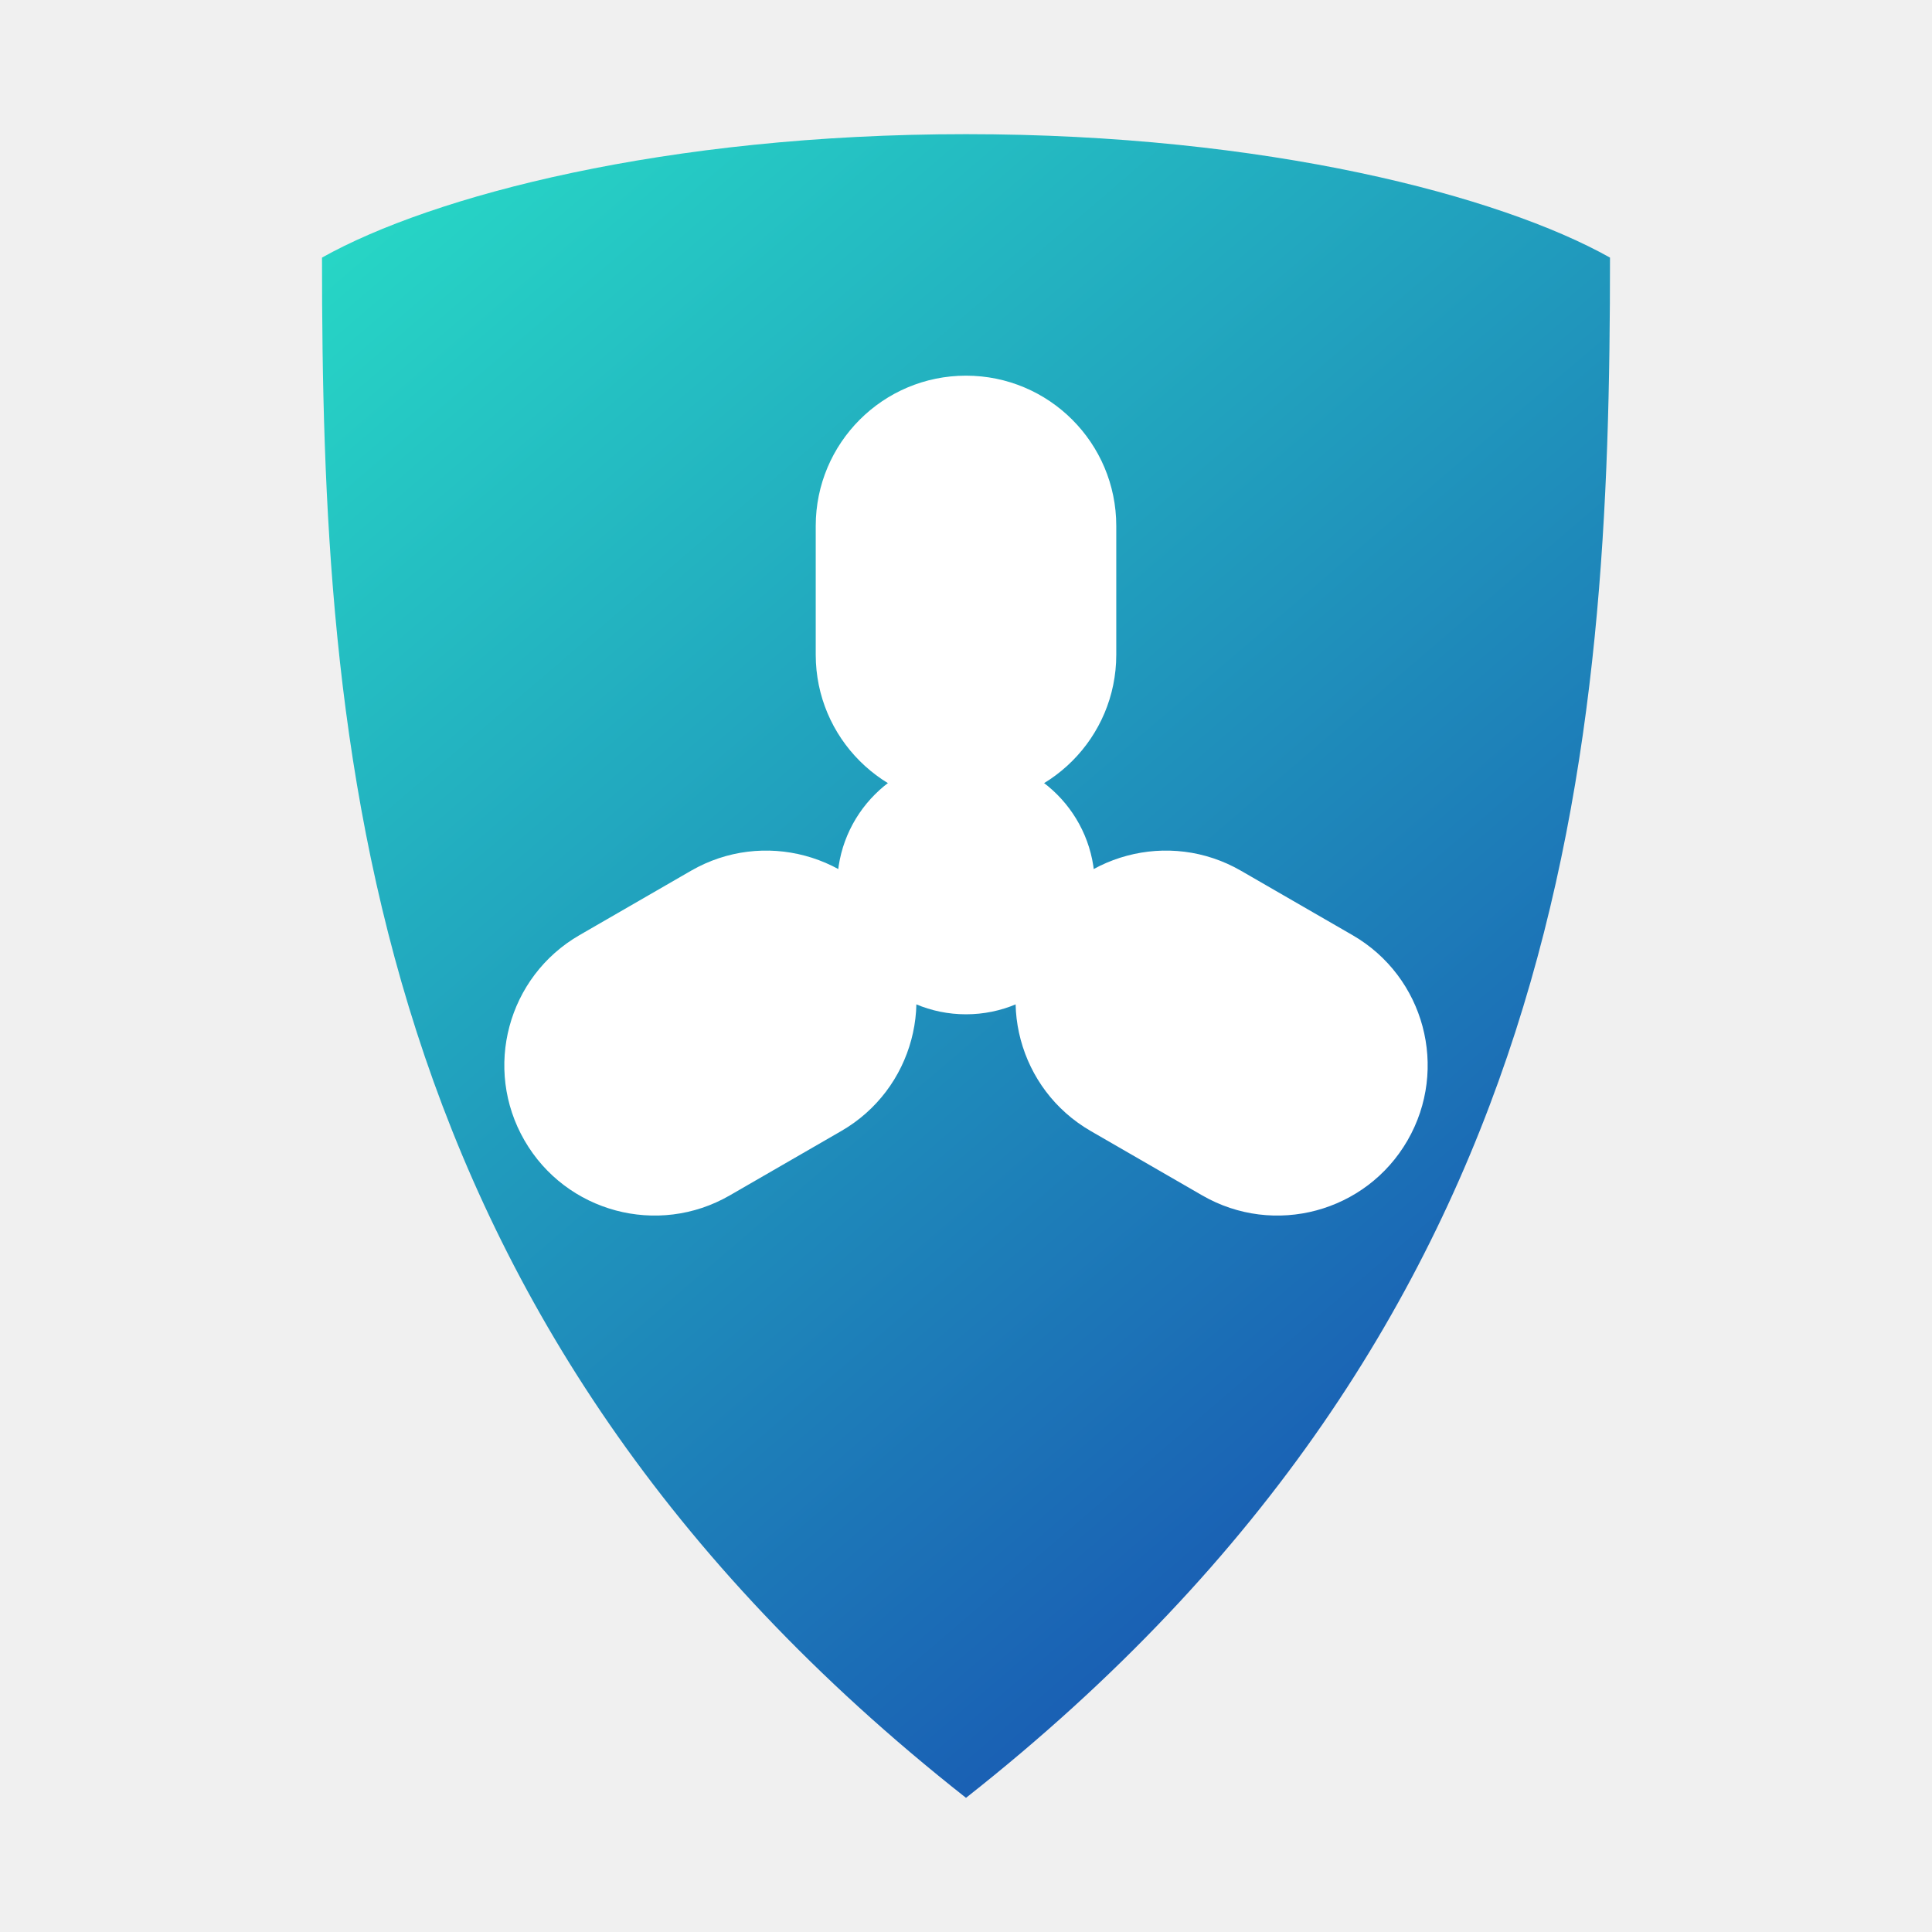
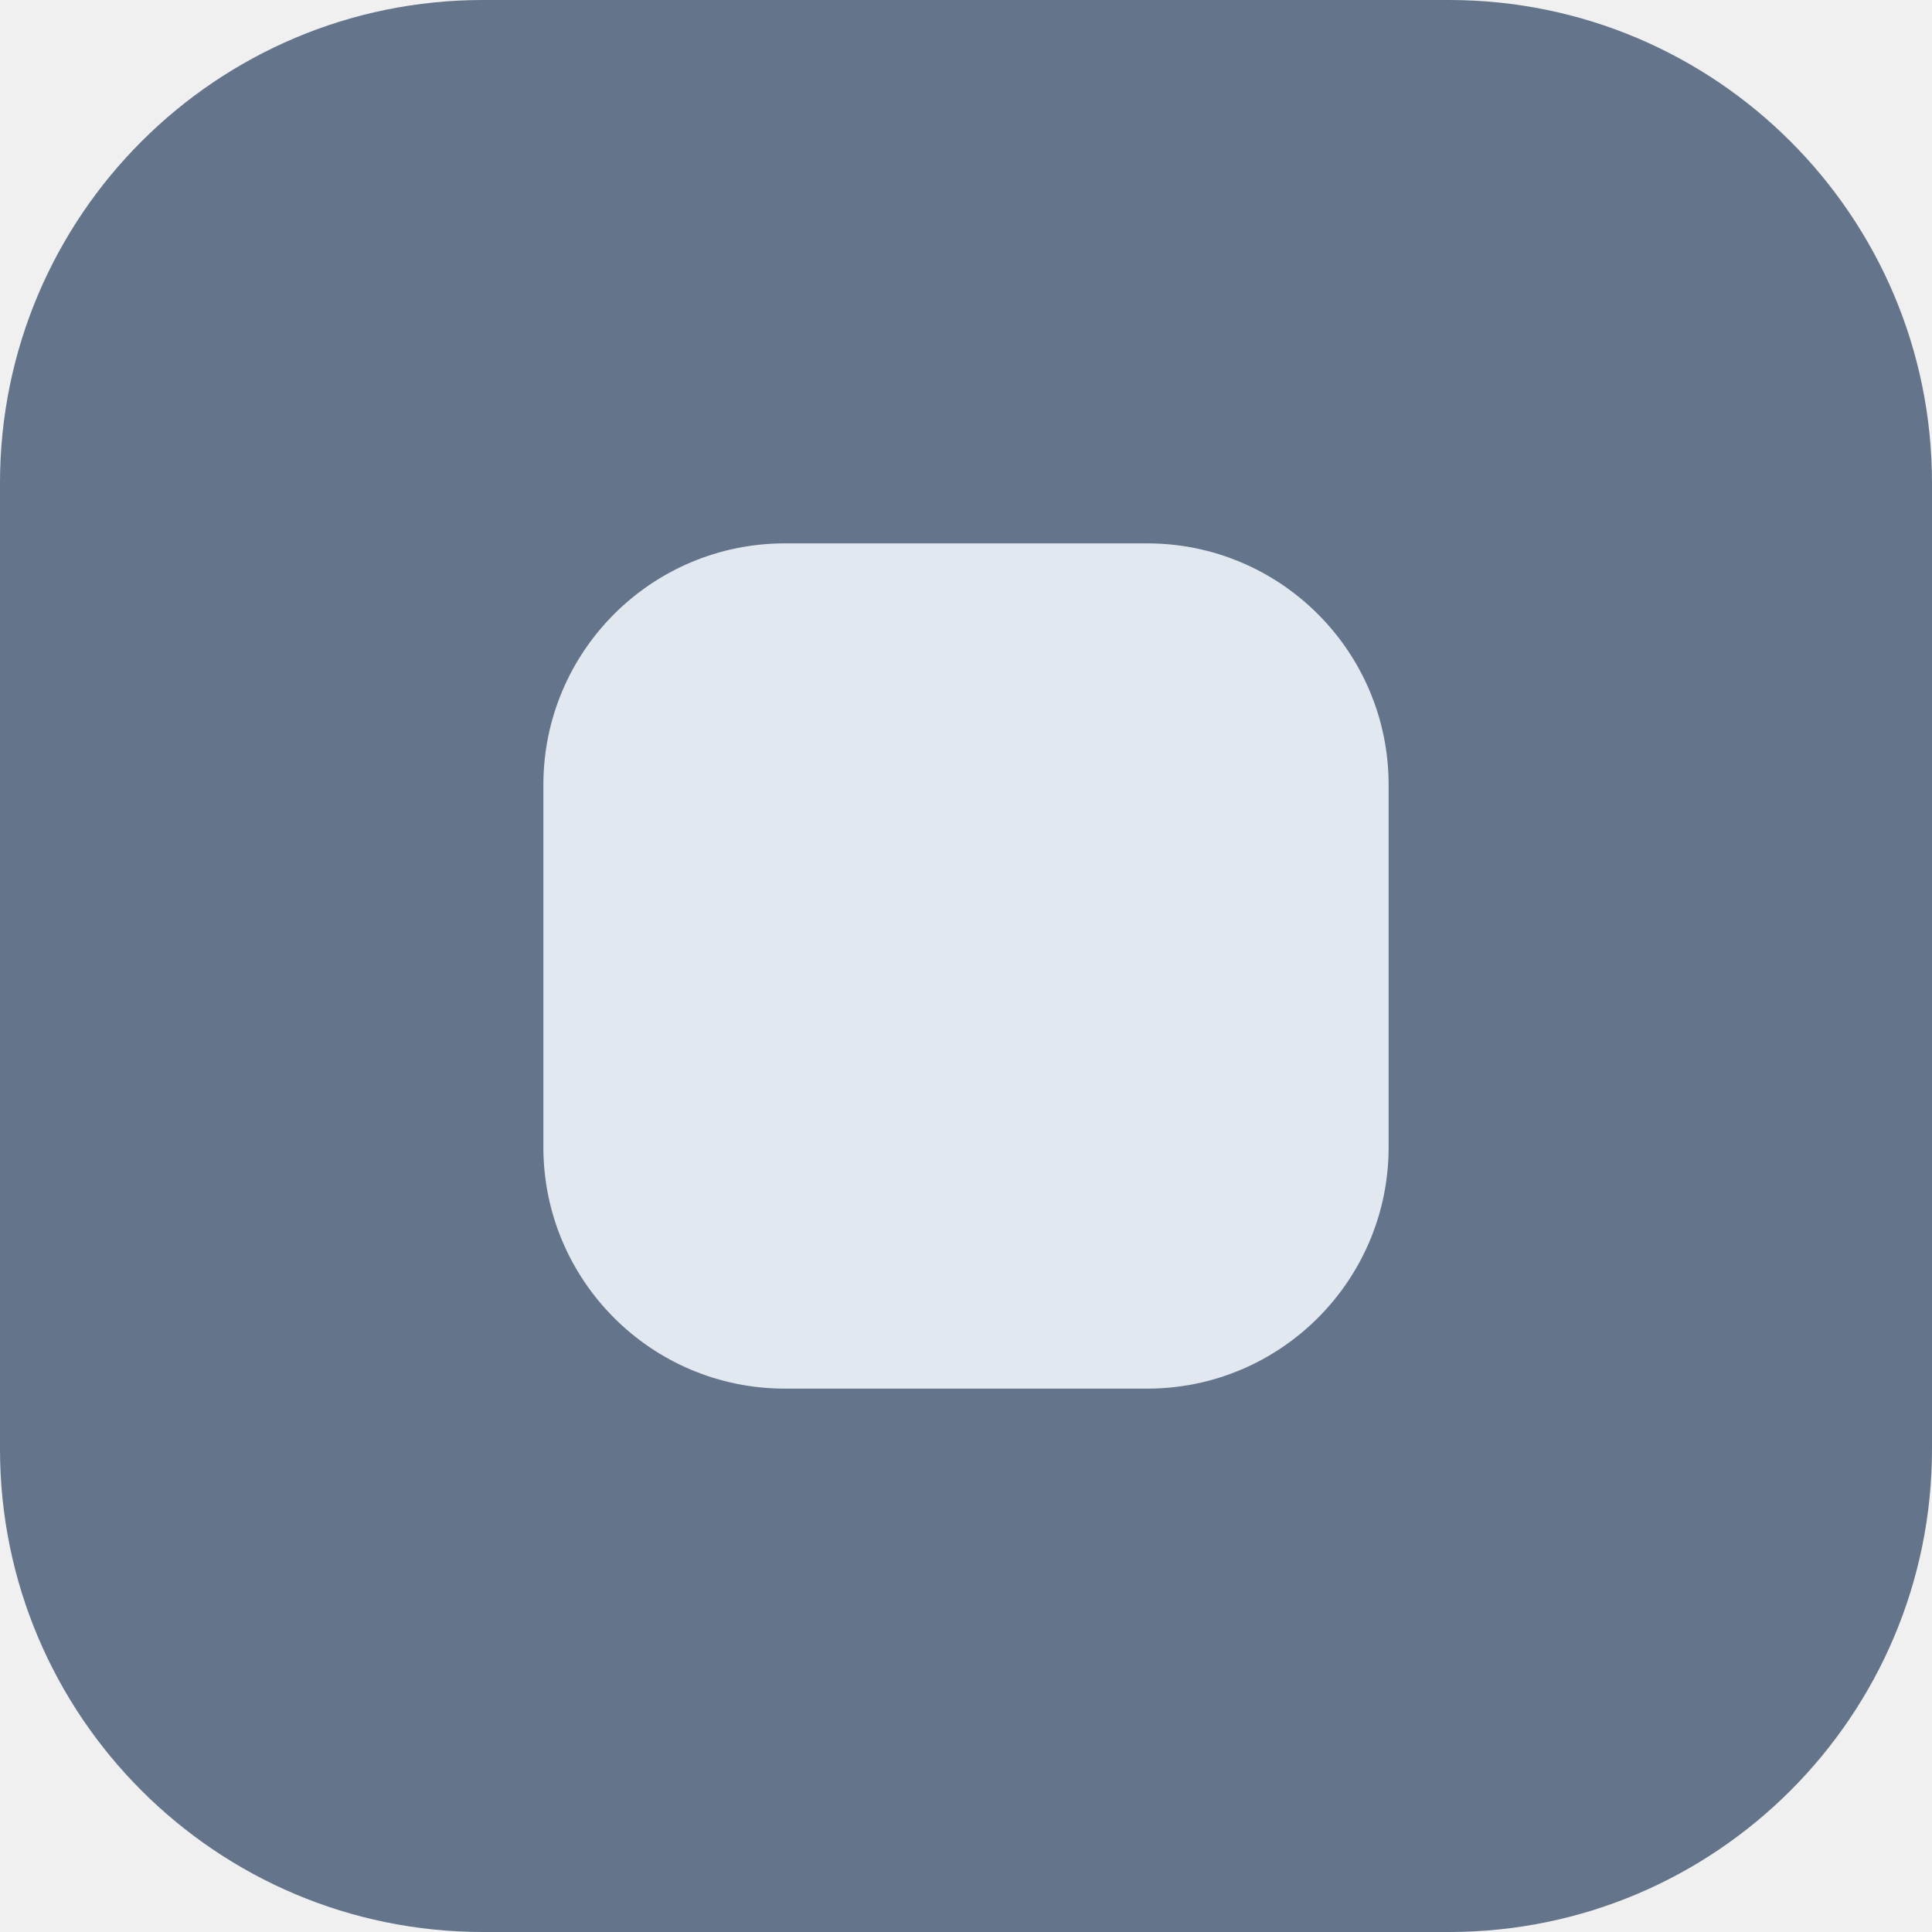
- <svg xmlns="http://www.w3.org/2000/svg" width="32" height="32" viewBox="0 0 72 72" fill="none">
-   <defs>
-     <linearGradient id="f" x1="12" y1="8" x2="60" y2="64" gradientUnits="userSpaceOnUse">
-       <stop stop-color="#27D8C6" />
-       <stop offset="1" stop-color="#1746B0" />
-     </linearGradient>
-   </defs>
-   <path d="M36 5c11.2 0 19.9 2.3 24 4.6 0 18.2-1.4 39.6-24 57.4C13.4 49.2 12 27.8 12 9.6 16.1 7.3 24.8 5 36 5Z" fill="url(#f)" />
-   <g fill="#fff" transform="translate(36,33)">
-     <rect x="-5.6" y="-19" width="11.2" height="16" rx="5.6" />
-     <rect x="-5.6" y="-19" width="11.2" height="16" rx="5.6" transform="rotate(120)" />
-     <rect x="-5.6" y="-19" width="11.2" height="16" rx="5.6" transform="rotate(240)" />
-     <circle r="4.8" />
-   </g>
+ <svg xmlns="http://www.w3.org/2000/svg" viewBox="0 0 32 32" role="img" aria-label="Ícone">
+   <rect width="32" height="32" rx="8" fill="#64748b" />
+   <rect x="9" y="9" width="14" height="14" rx="4" fill="#e2e8f0" />
</svg>
